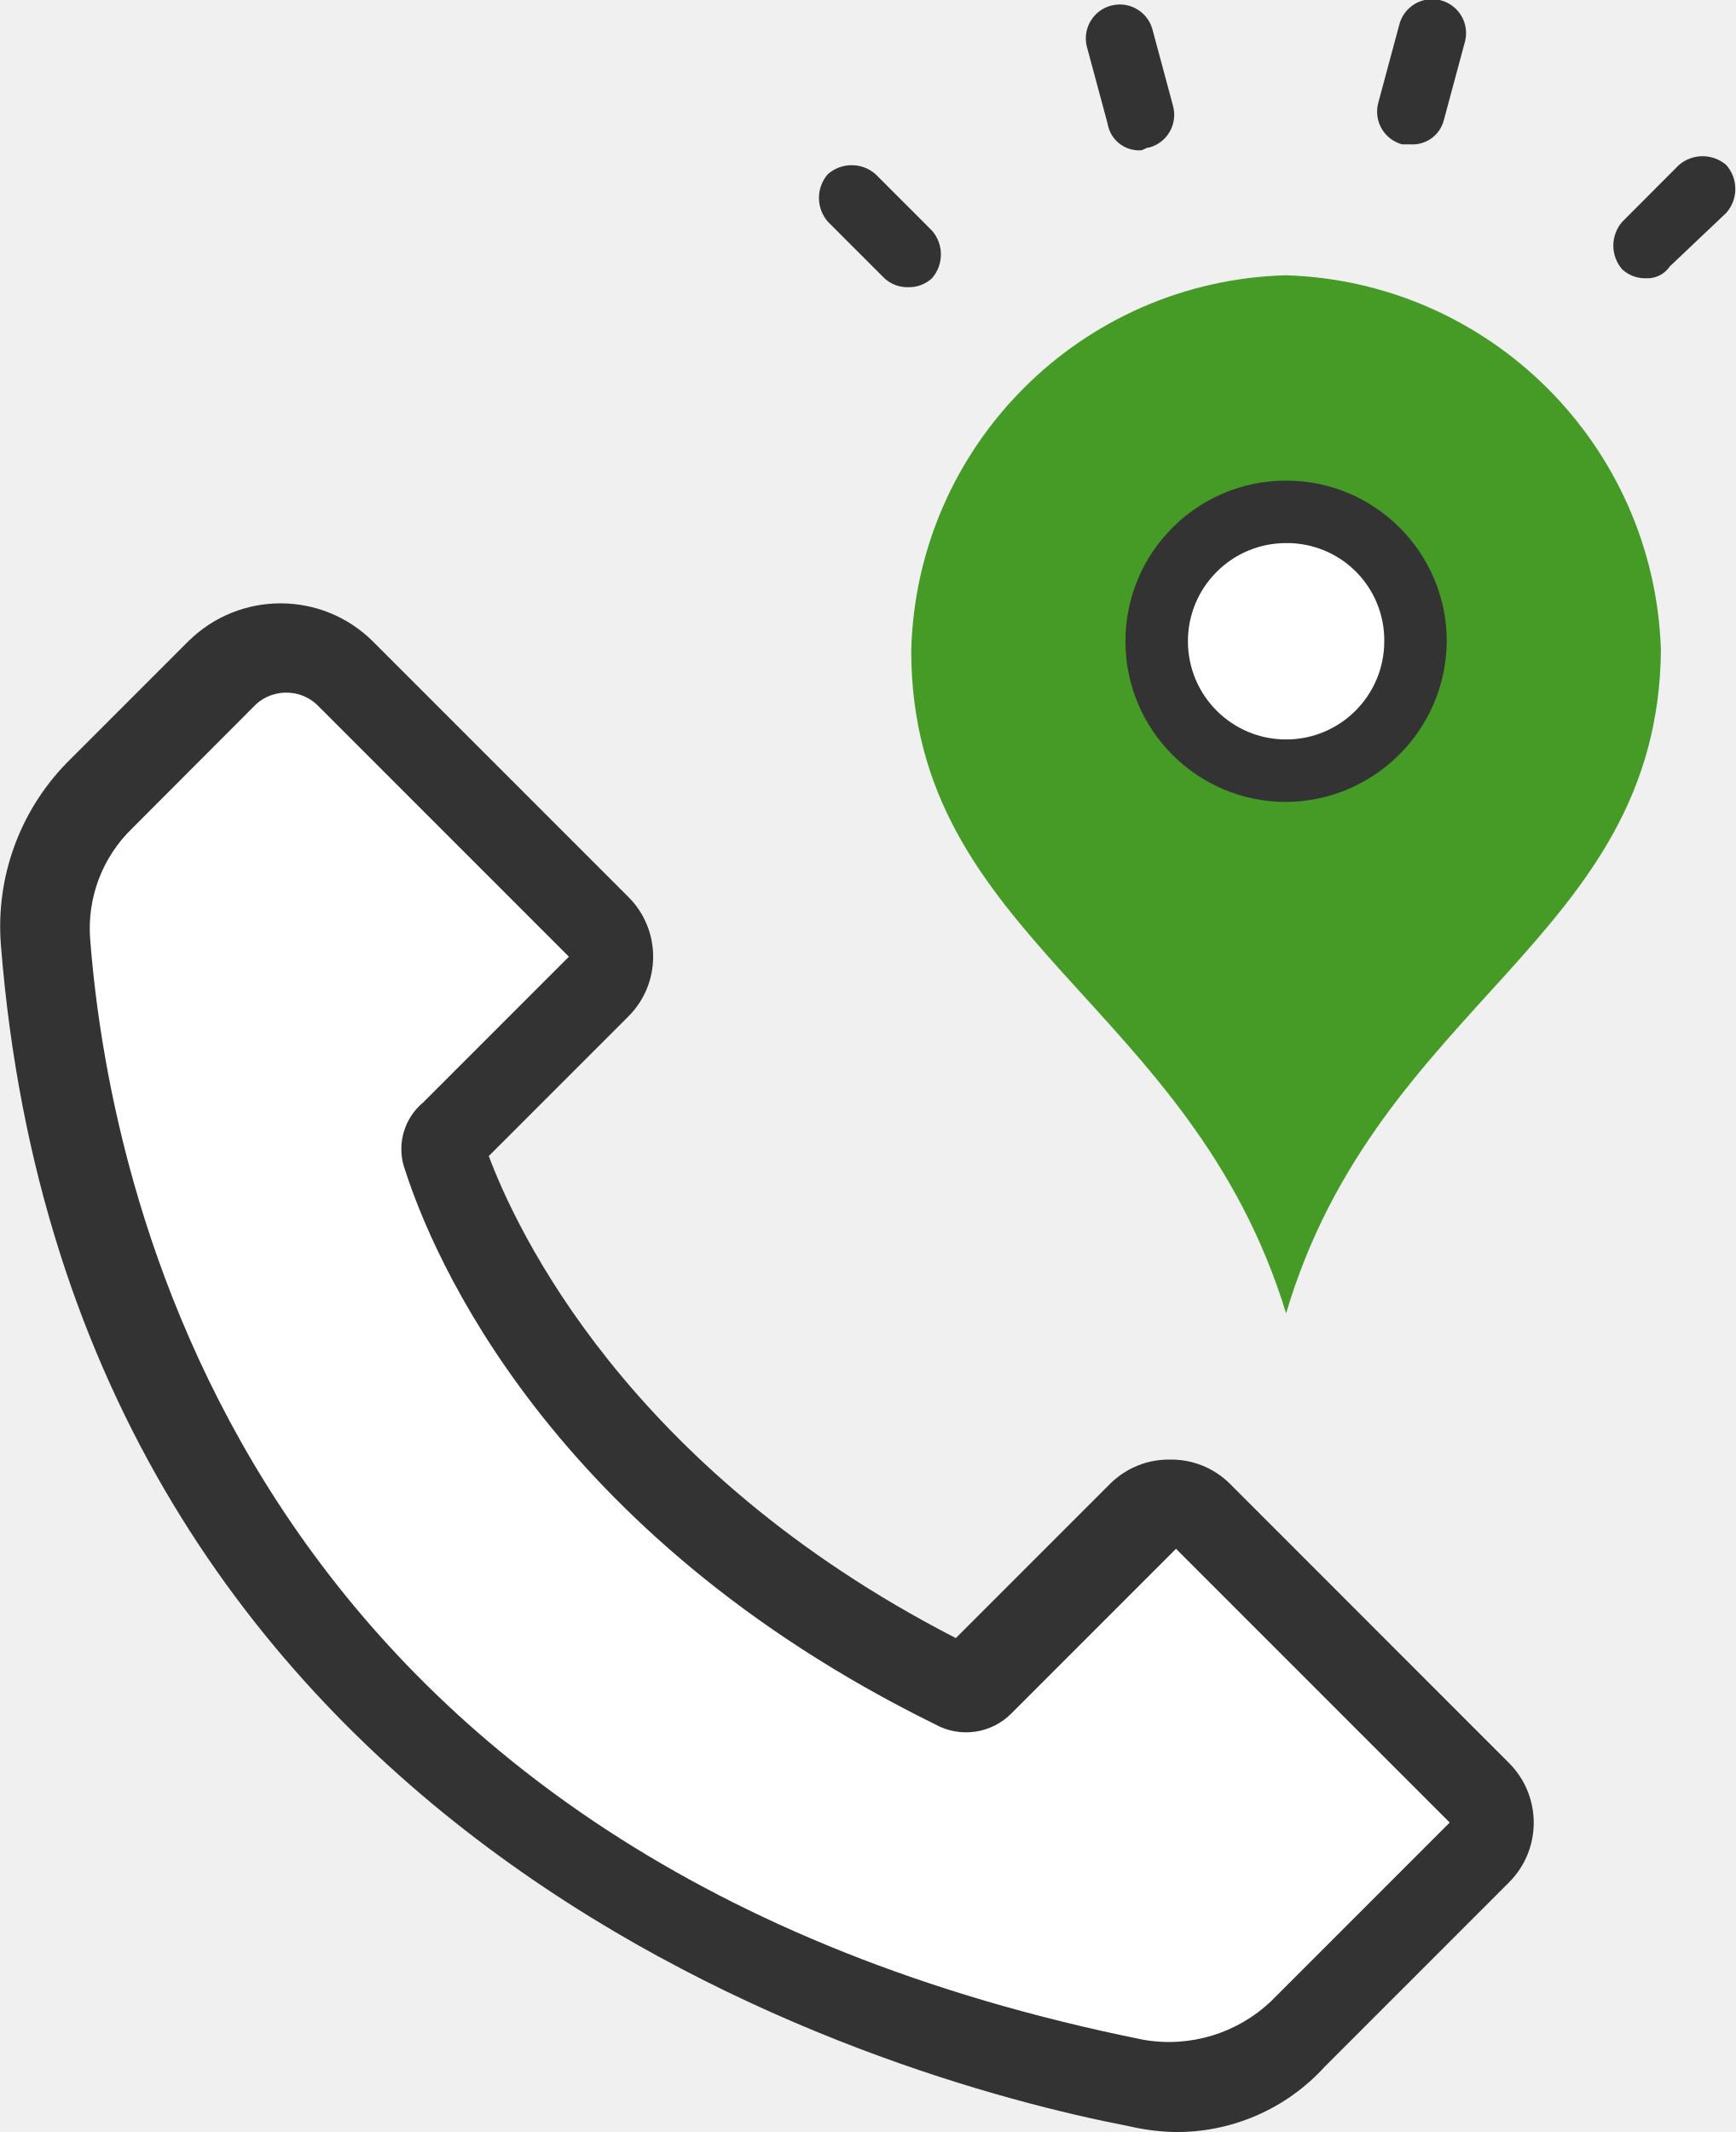
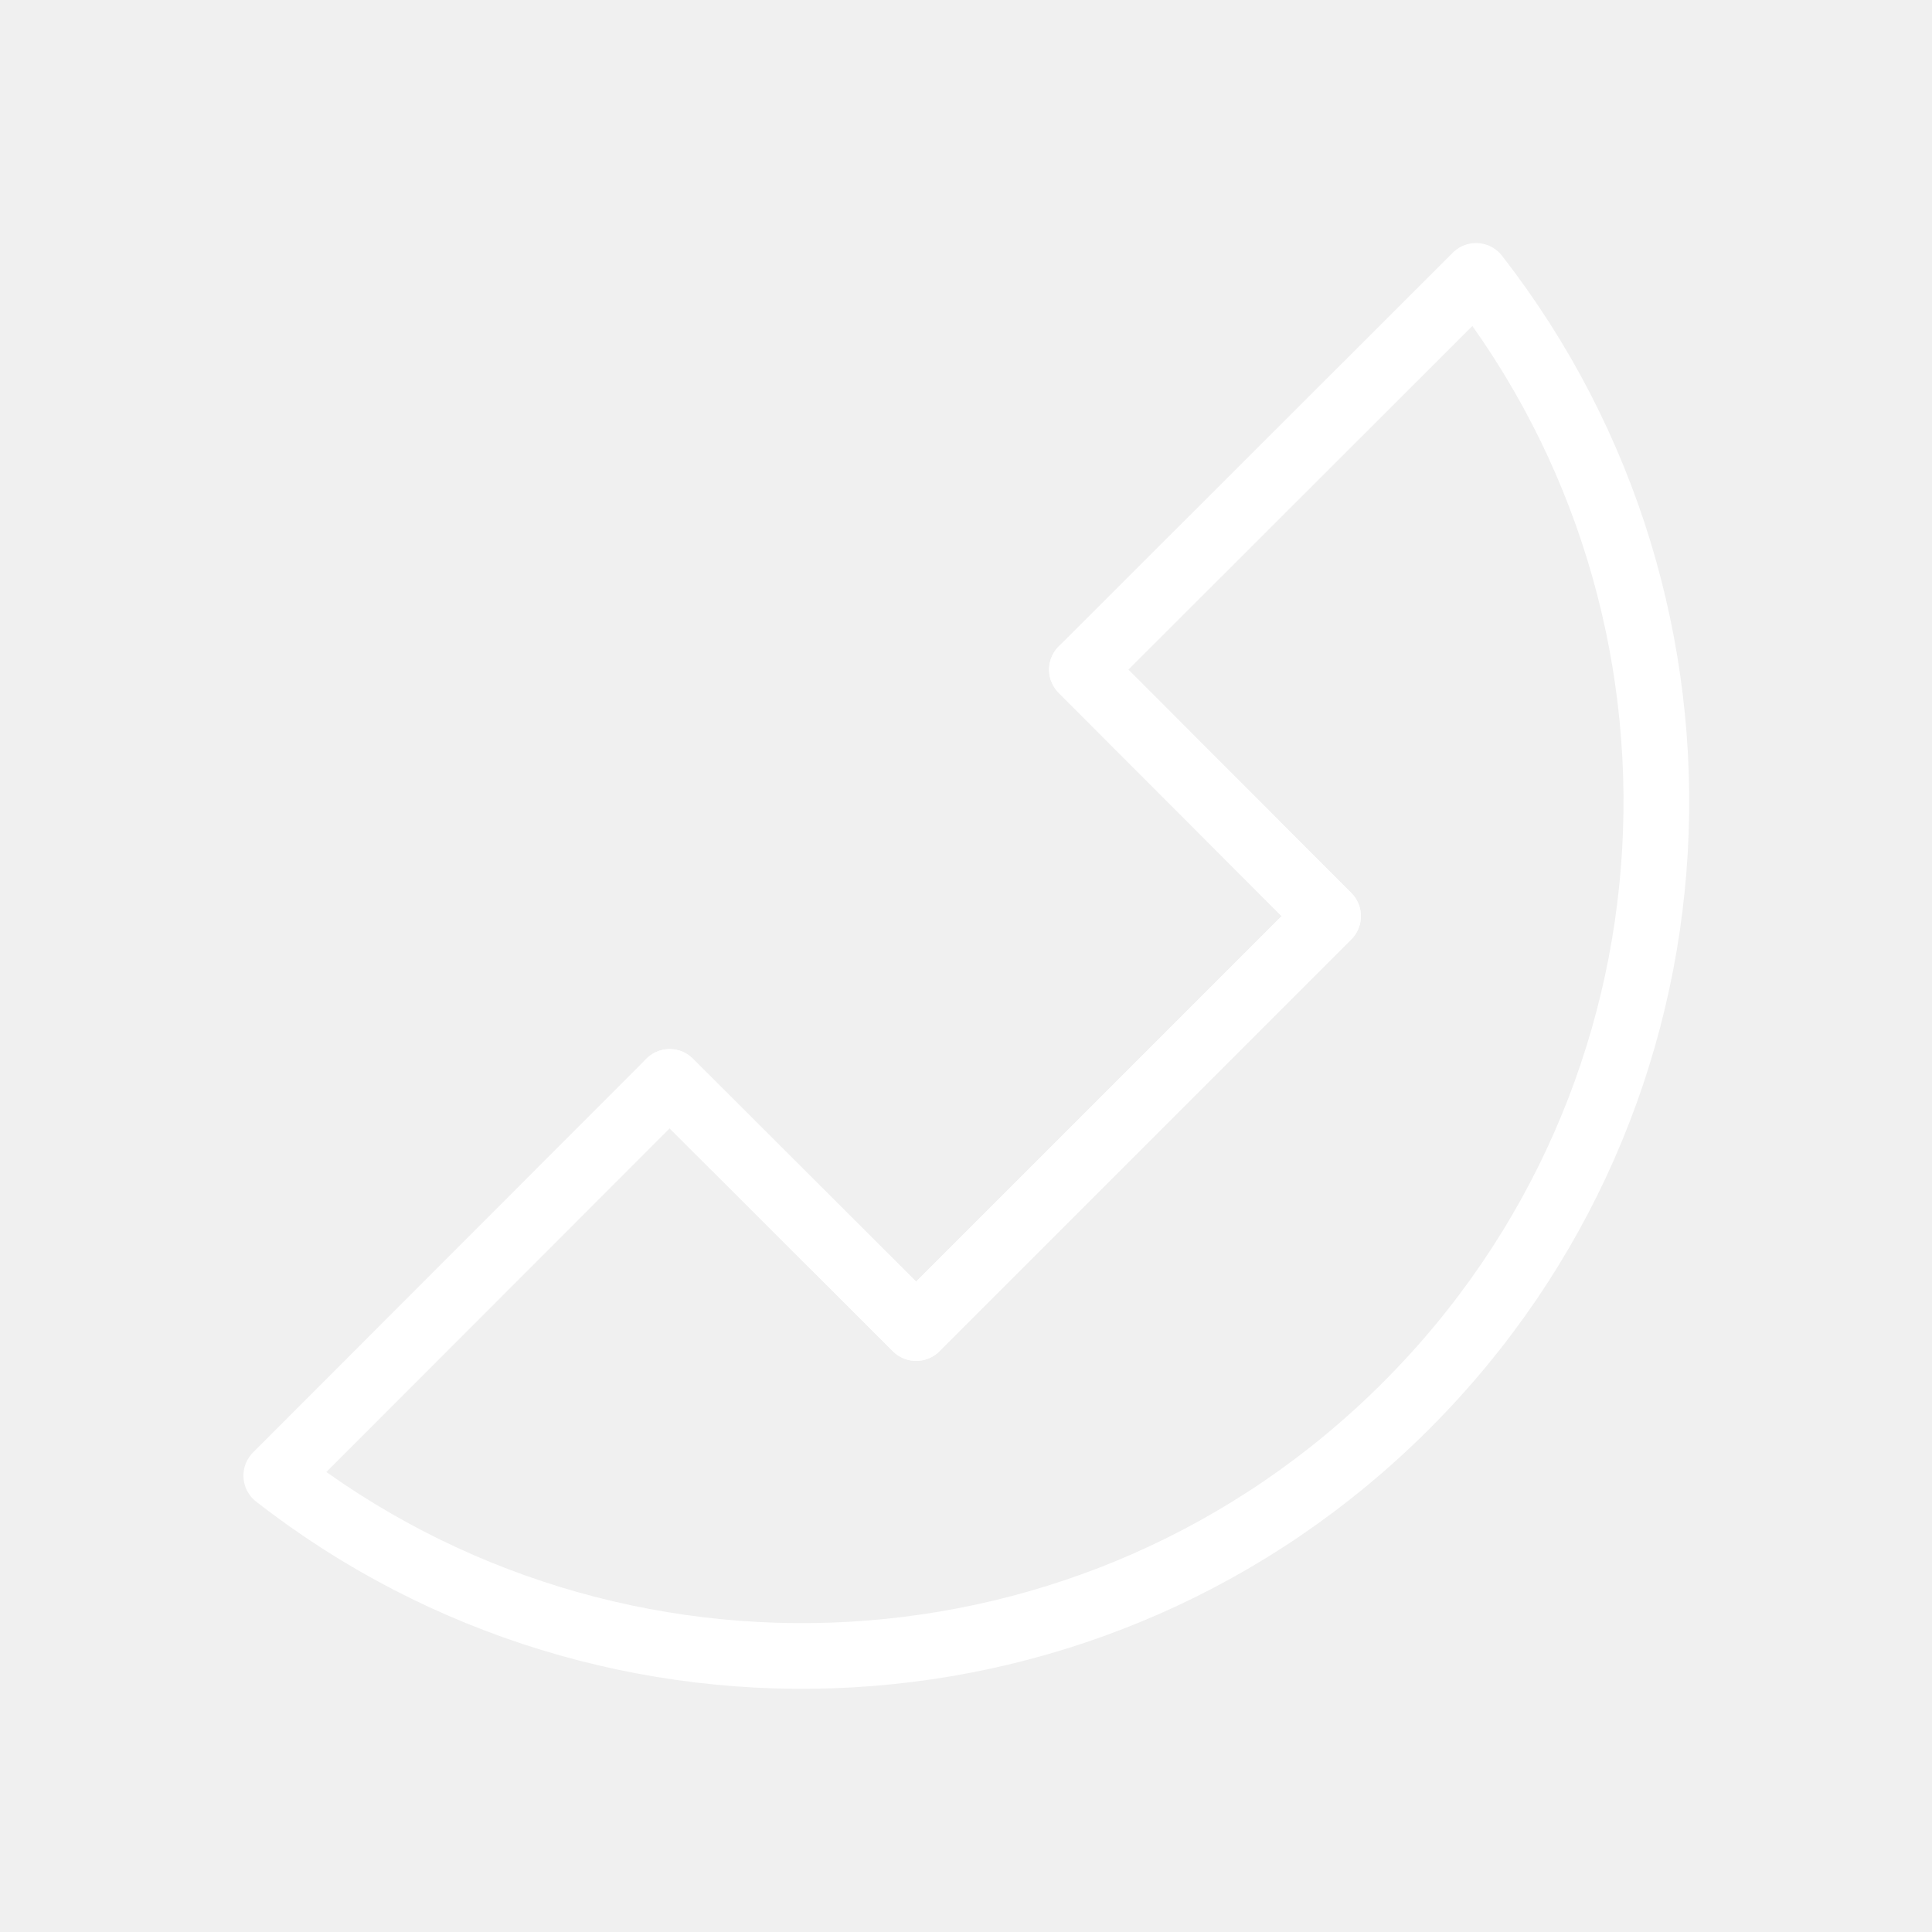
- <svg xmlns="http://www.w3.org/2000/svg" id="그룹_124" data-name="그룹 124" viewBox="0 0 58.772 72.195">
-   <defs>
-     <style>
-       .cls-1 {
-         fill: #fff;
-       }
- 
-       .cls-2 {
-         fill: #333;
-       }
- 
-       .cls-3 {
-         fill: #459b26;
-       }
-     </style>
-   </defs>
-   <g id="그룹_41" data-name="그룹 41" transform="translate(0 20.431)">
-     <path id="패스_104" data-name="패스 104" class="cls-1" d="M3.314,26.837l4.131-4.131a2.982,2.982,0,0,1,4.131,0l8.665,8.665a1.4,1.4,0,0,1,0,1.914L15.2,38.324a1.071,1.071,0,0,0-.1.806c.705,2.217,4.433,11.587,17.23,17.834a.77.77,0,0,0,.907-.2l5.642-5.642a1.4,1.4,0,0,1,1.914,0l9.471,9.471a1.4,1.4,0,0,1,0,1.914L44.02,68.752a6.229,6.229,0,0,1-5.642,1.713C29.108,68.551,3.817,60.793,1.5,31.774A6.835,6.835,0,0,1,3.314,26.837Z" transform="translate(0.042 -20.313)" />
-     <path id="패스_105" data-name="패스 105" class="cls-2" d="M39.7,72.089a7.777,7.777,0,0,1-1.511-.2C29.824,70.275,2.418,62.416,0,31.887a7.931,7.931,0,0,1,2.217-6.146h0L6.348,21.61a4.439,4.439,0,0,1,6.247,0l8.665,8.665a2.858,2.858,0,0,1,0,4.03l-4.736,4.736c.907,2.418,4.635,10.58,15.819,16.323l5.239-5.239a2.813,2.813,0,0,1,2.015-.806h0a2.813,2.813,0,0,1,2.015.806L51.084,59.6a2.858,2.858,0,0,1,0,4.03l-6.247,6.247A6.765,6.765,0,0,1,39.7,72.089ZM4.434,27.957a4.712,4.712,0,0,0-1.411,3.728c.705,9.169,5.642,31.235,35.668,37.28a5.018,5.018,0,0,0,4.333-1.31l6.045-6.045-9.27-9.27-5.542,5.542a2.161,2.161,0,0,1-2.62.4C18.54,51.837,14.61,42.366,13.7,39.544a2.056,2.056,0,0,1,.6-2.317l4.937-4.937-8.564-8.564a1.531,1.531,0,0,0-2.015,0Z" transform="translate(0.03 -20.325)" />
-   </g>
-   <g id="그룹_42" data-name="그룹 42" transform="translate(36.754 0.101)">
-     <path id="패스_106" data-name="패스 106" class="cls-2" d="M38.314,5.138a1.08,1.08,0,0,1-1.108-.907L36.5,1.611a1.149,1.149,0,0,1,2.217-.6l.705,2.62a1.146,1.146,0,0,1-.806,1.411C38.516,5.037,38.415,5.138,38.314,5.138Z" transform="translate(-36.448 -0.148)" />
-   </g>
-   <g id="그룹_43" data-name="그룹 43" transform="translate(27.739 5.594)">
-     <path id="패스_107" data-name="패스 107" class="cls-2" d="M30.523,9.731a1.144,1.144,0,0,1-.806-.3L27.8,7.514a1.226,1.226,0,0,1,0-1.612,1.226,1.226,0,0,1,1.612,0l1.914,1.914a1.226,1.226,0,0,1,0,1.612A1.144,1.144,0,0,1,30.523,9.731Z" transform="translate(-27.5 -5.6)" />
-   </g>
-   <g id="그룹_44" data-name="그룹 44" transform="translate(54.641 5.292)">
-     <path id="패스_108" data-name="패스 108" class="cls-2" d="M55.308,9.431a1.144,1.144,0,0,1-.806-.3,1.226,1.226,0,0,1,0-1.612L56.417,5.6a1.226,1.226,0,0,1,1.612,0,1.226,1.226,0,0,1,0,1.612L56.114,9.028A.916.916,0,0,1,55.308,9.431Z" transform="translate(-54.2 -5.3)" />
-   </g>
-   <g id="그룹_45" data-name="그룹 45" transform="translate(46.629 0)">
-     <path id="패스_109" data-name="패스 109" class="cls-2" d="M47.409,4.937h-.3A1.146,1.146,0,0,1,46.3,3.526l.705-2.62a1.149,1.149,0,1,1,2.217.6l-.705,2.62A1.092,1.092,0,0,1,47.409,4.937Z" transform="translate(-46.248 -0.048)" />
-   </g>
-   <g id="그룹_46" data-name="그룹 46" transform="translate(30.862 9.322)">
-     <path id="패스_110" data-name="패스 110" class="cls-3" d="M43.3,44.464C40.071,33.885,30.6,31.769,30.6,22A13.045,13.045,0,0,1,43.3,9.3,13.115,13.115,0,0,1,55.991,22c-.1,9.773-9.572,11.889-12.7,22.469" transform="translate(-30.6 -9.3)" />
-   </g>
-   <g id="그룹_47" data-name="그룹 47" transform="translate(38.117 16.274)">
-     <path id="패스_111" data-name="패스 111" class="cls-1" d="M43.233,17.2a4.334,4.334,0,1,0,4.433,4.333A4.523,4.523,0,0,0,43.233,17.2Z" transform="translate(-37.792 -16.192)" />
-     <path id="패스_112" data-name="패스 112" class="cls-2" d="M43.241,27.082a5.441,5.441,0,1,1,5.441-5.441A5.483,5.483,0,0,1,43.241,27.082Zm0-8.766a3.325,3.325,0,1,0,3.325,3.325A3.29,3.29,0,0,0,43.241,18.316Z" transform="translate(-37.8 -16.2)" />
+ <svg xmlns="http://www.w3.org/2000/svg" version="1.1" id="그룹_120" x="0px" y="0px" viewBox="0 0 500 500" style="enable-background:new 0 0 500 500;" xml:space="preserve">
+   <style type="text/css">
+ 	.st0{fill:none;stroke:#FFFFFF;stroke-width:17;stroke-linecap:round;stroke-linejoin:round;}
+ </style>
+   <g>
+     <g>
+       <path class="st0" d="M343.7,237.1L237.1,343.7L173.3,280L71.5,381.9c86.8,67.7,212.5,61.8,292.4-18.1    c79.9-79.9,85.8-205.5,18.1-292.4L280,173.3L343.7,237.1z" />
+       <polyline class="st0" points="173.3,280 237.1,343.7 343.7,237.1 280,173.3   " />
+     </g>
  </g>
</svg>
